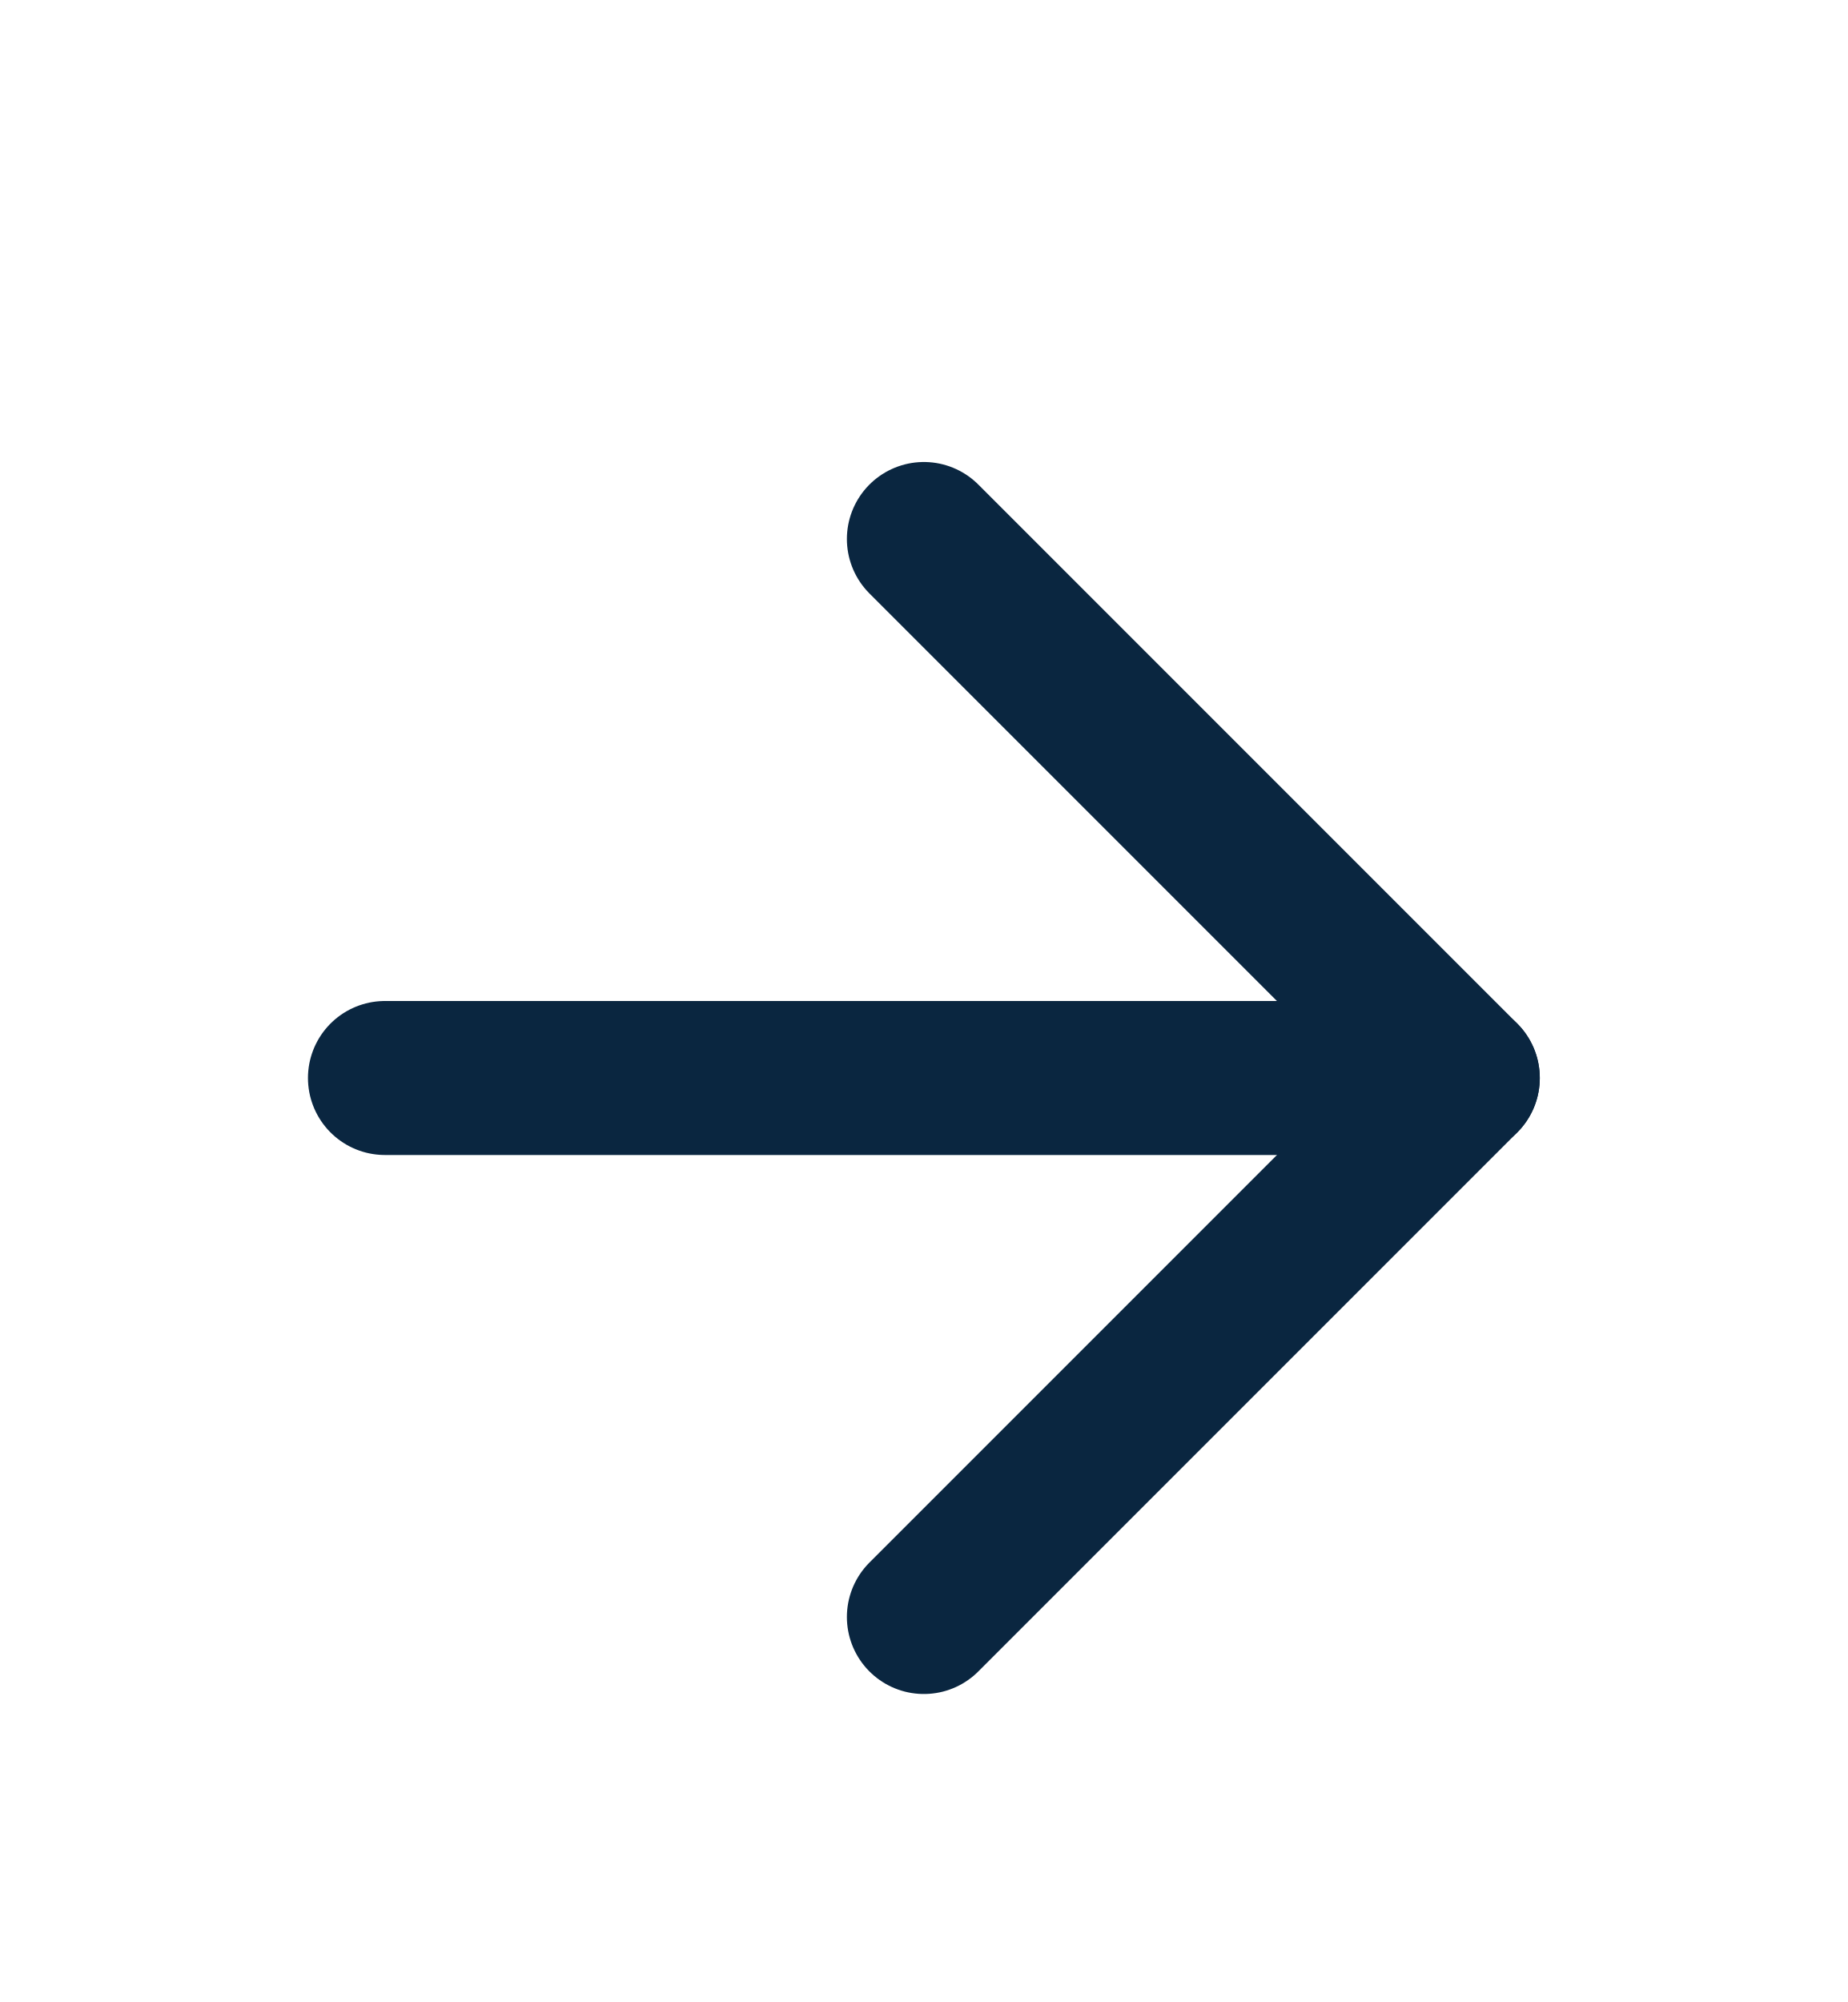
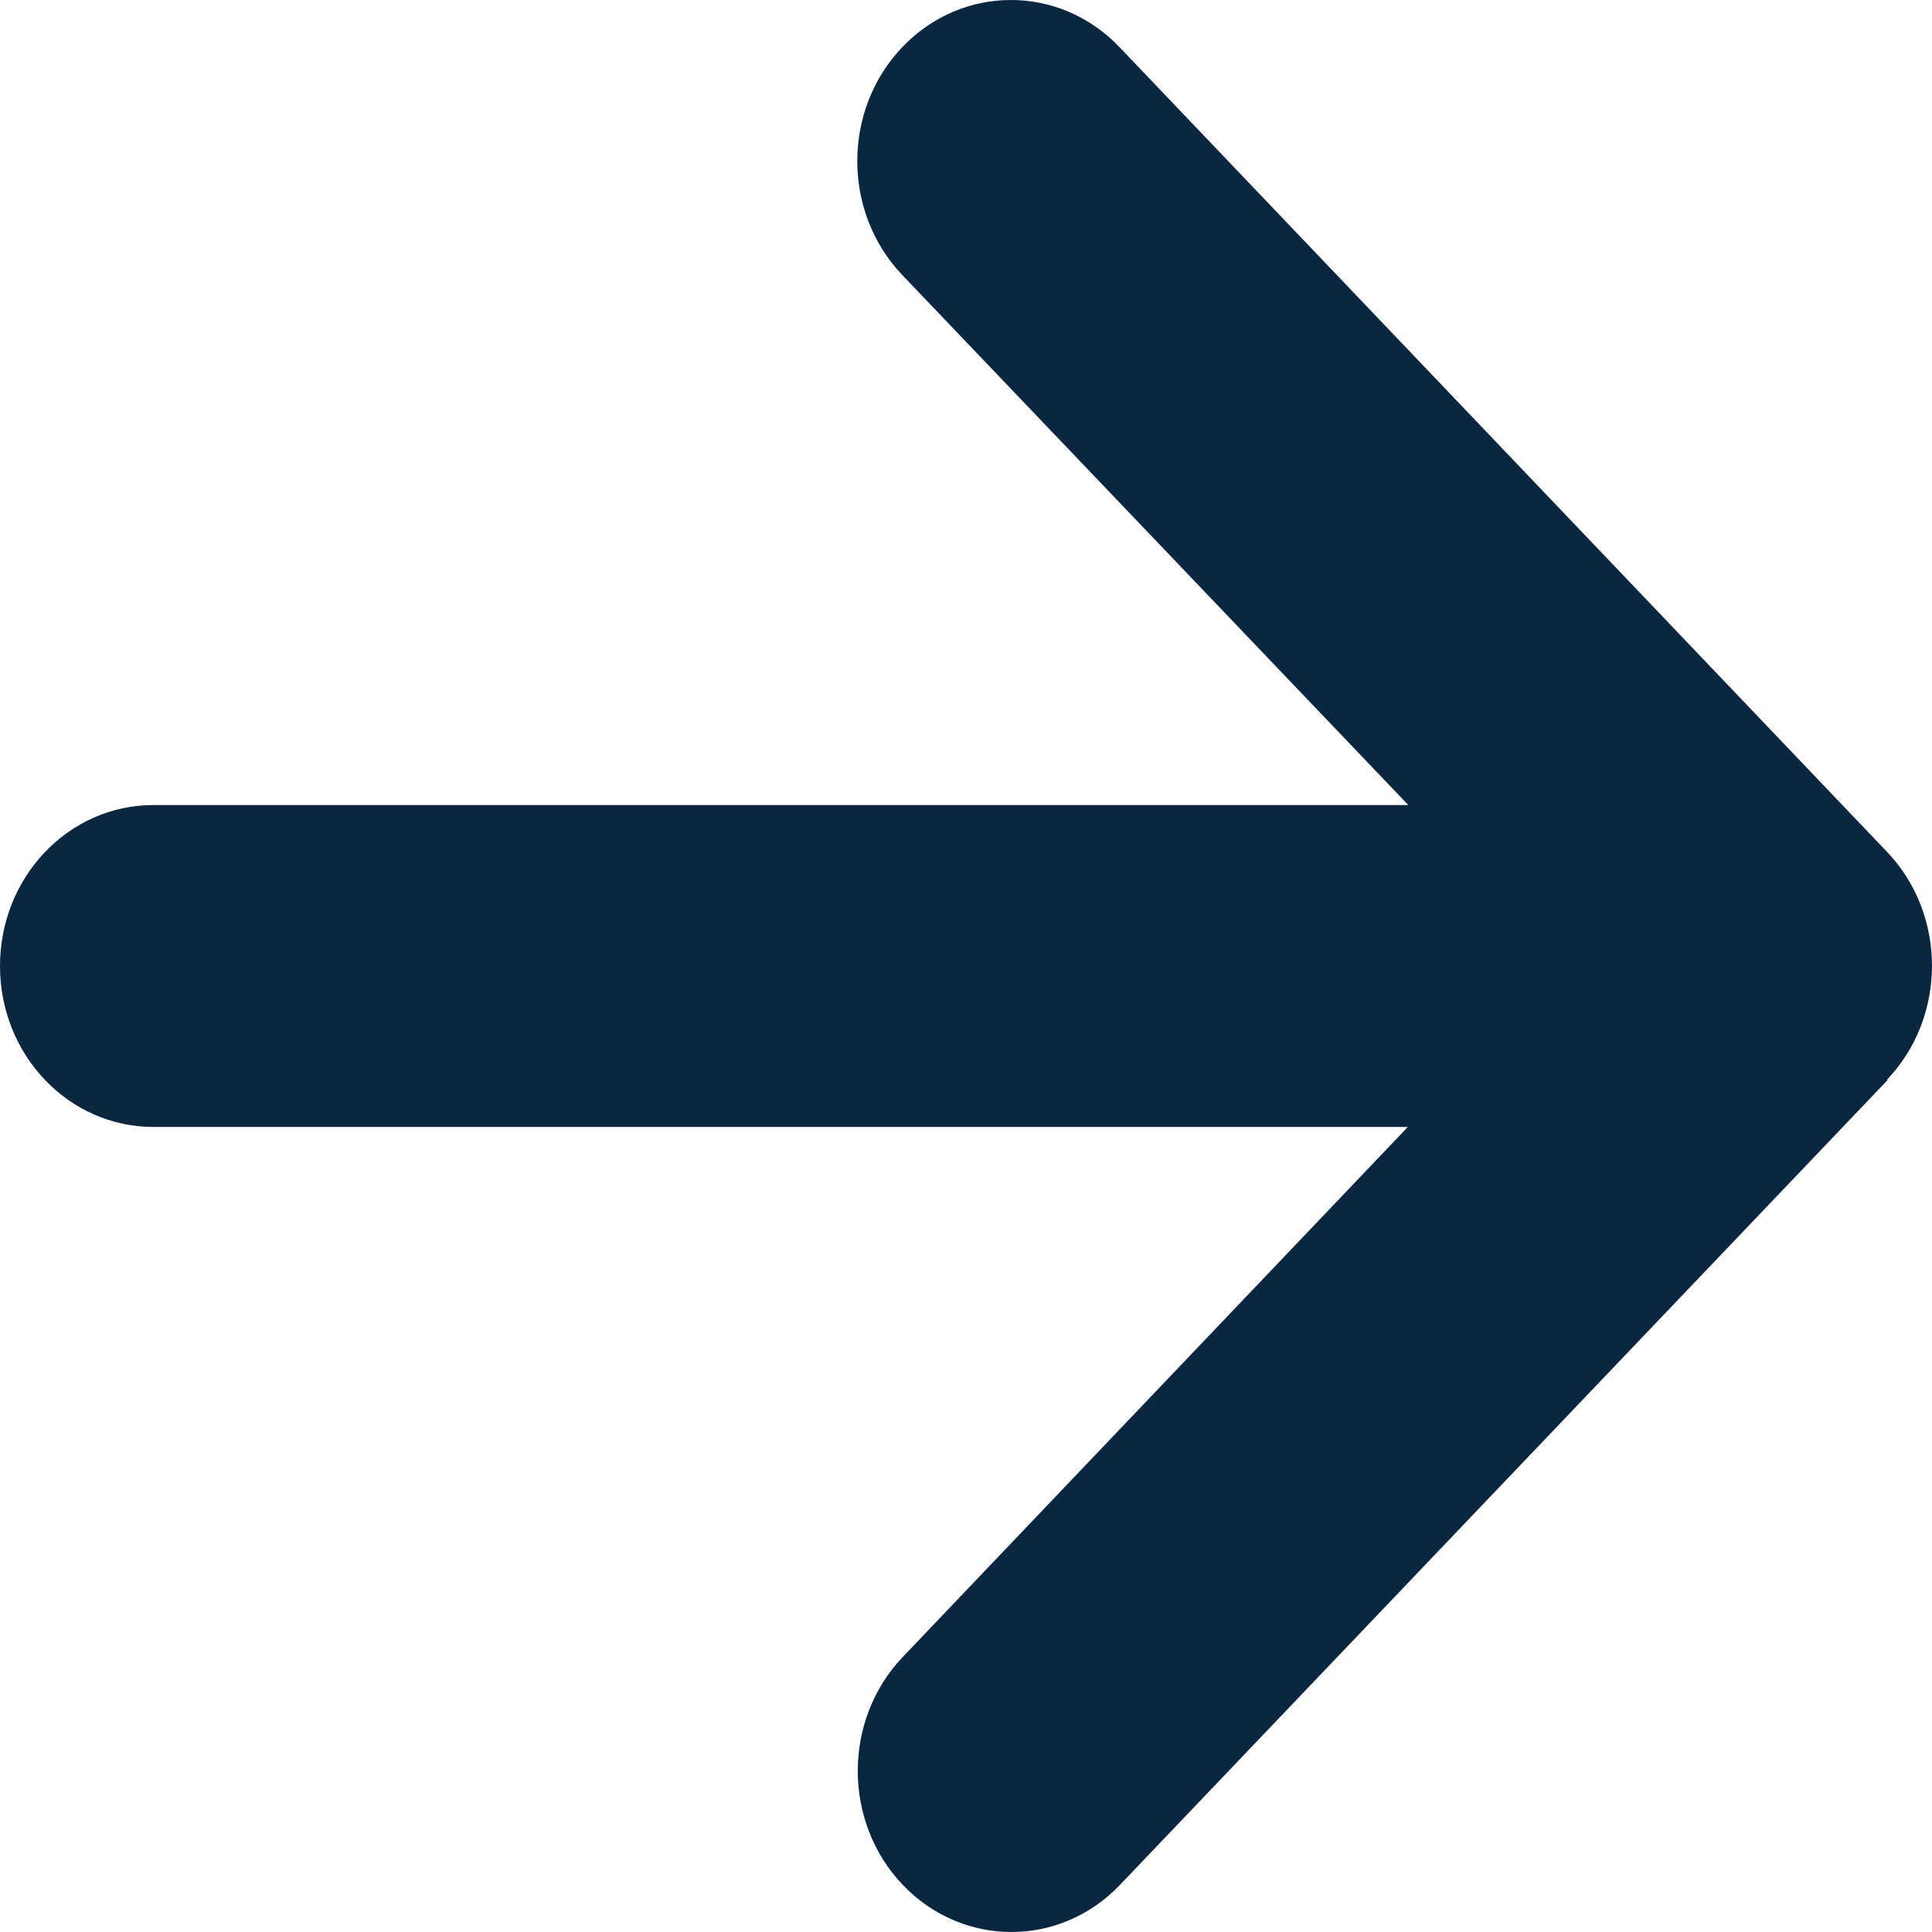
- <svg xmlns="http://www.w3.org/2000/svg" width="24" height="26" viewBox="0 0 24 26" fill="none">
-   <path d="M5 14H19" stroke="#0A2640" stroke-width="2" stroke-linecap="round" stroke-linejoin="round" />
-   <path d="M12 7L19 14L12 21" stroke="#0A2640" stroke-width="2" stroke-linecap="round" stroke-linejoin="round" />
+ <svg xmlns="http://www.w3.org/2000/svg" width="36" height="36" viewBox="0 0 36 36" fill="none">
+   <path d="M35.162 20.118C36.279 18.947 36.279 17.044 35.162 15.873L20.861 0.879C19.744 -0.293 17.93 -0.293 16.812 0.879C15.695 2.05 15.695 3.952 16.812 5.124L26.242 15.001C26.242 15.001 4.442 15.001 2.86 15.001C1.278 15.001 0 16.341 0 18C0 19.659 1.278 20.999 2.86 20.999H26.233L16.821 30.876C15.704 32.048 15.704 33.95 16.821 35.121C17.939 36.293 19.753 36.293 20.87 35.121L35.171 20.127L35.162 20.118Z" fill="#0A2640" />
</svg>
